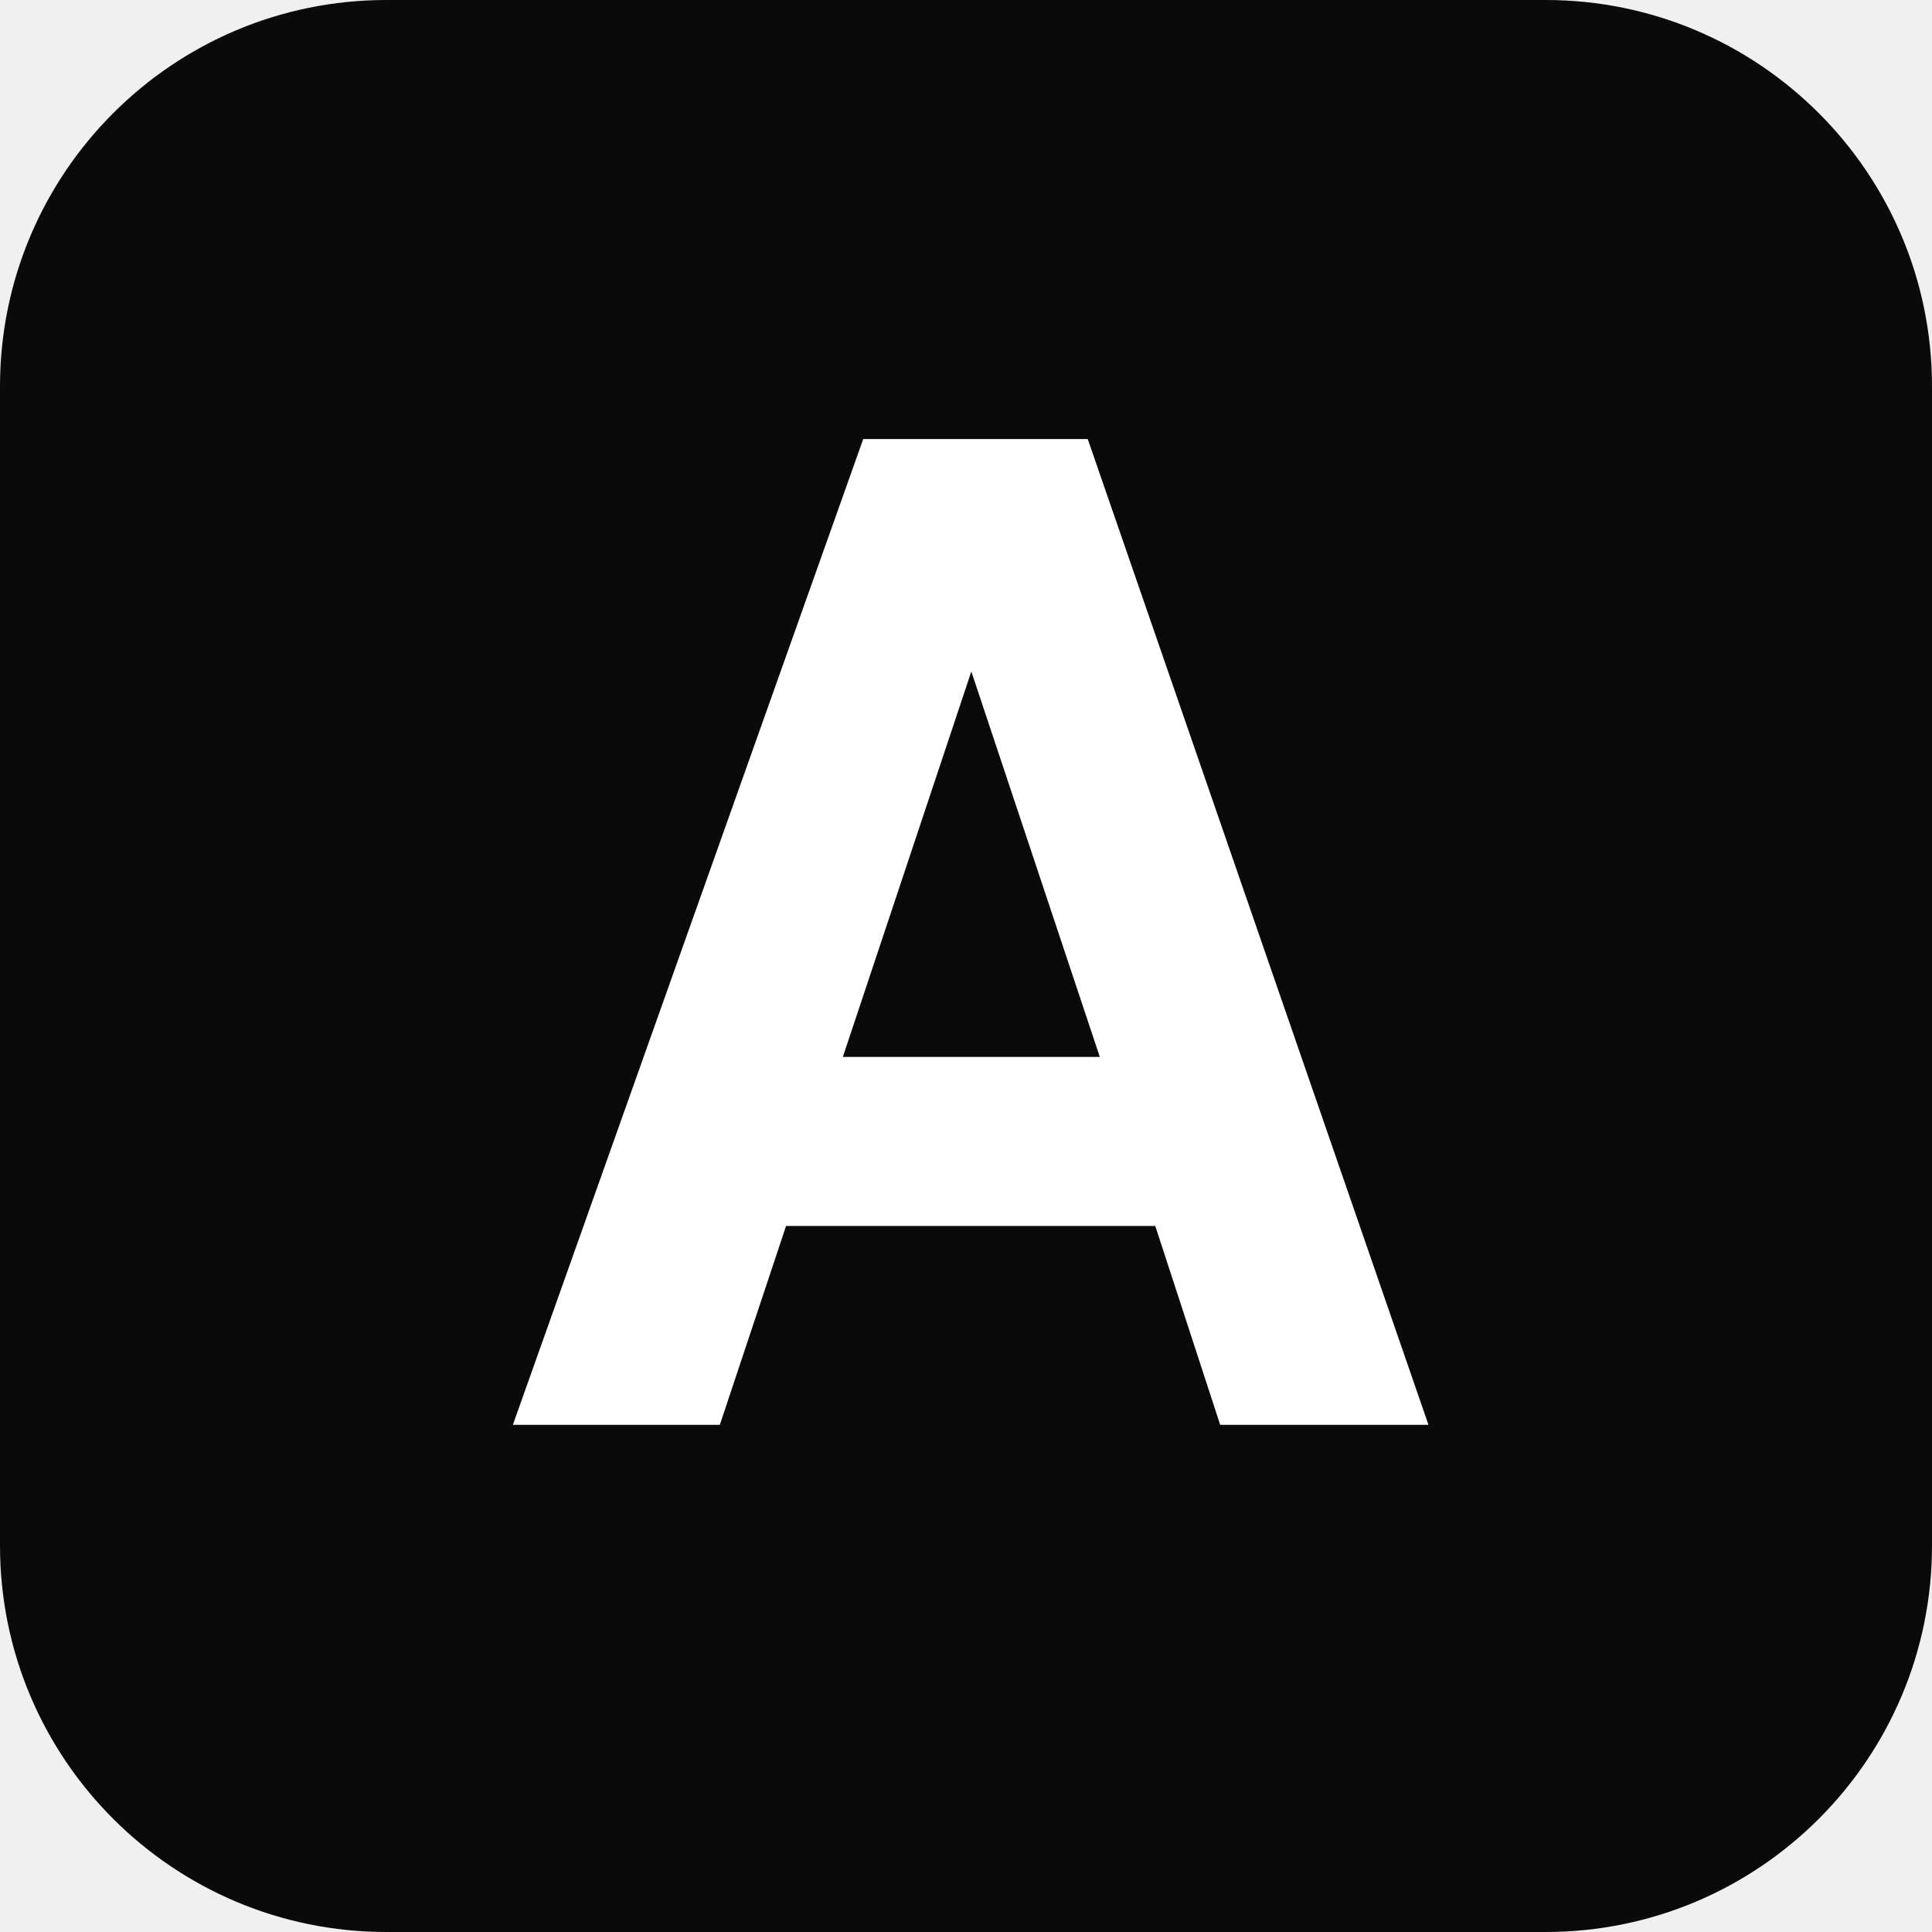
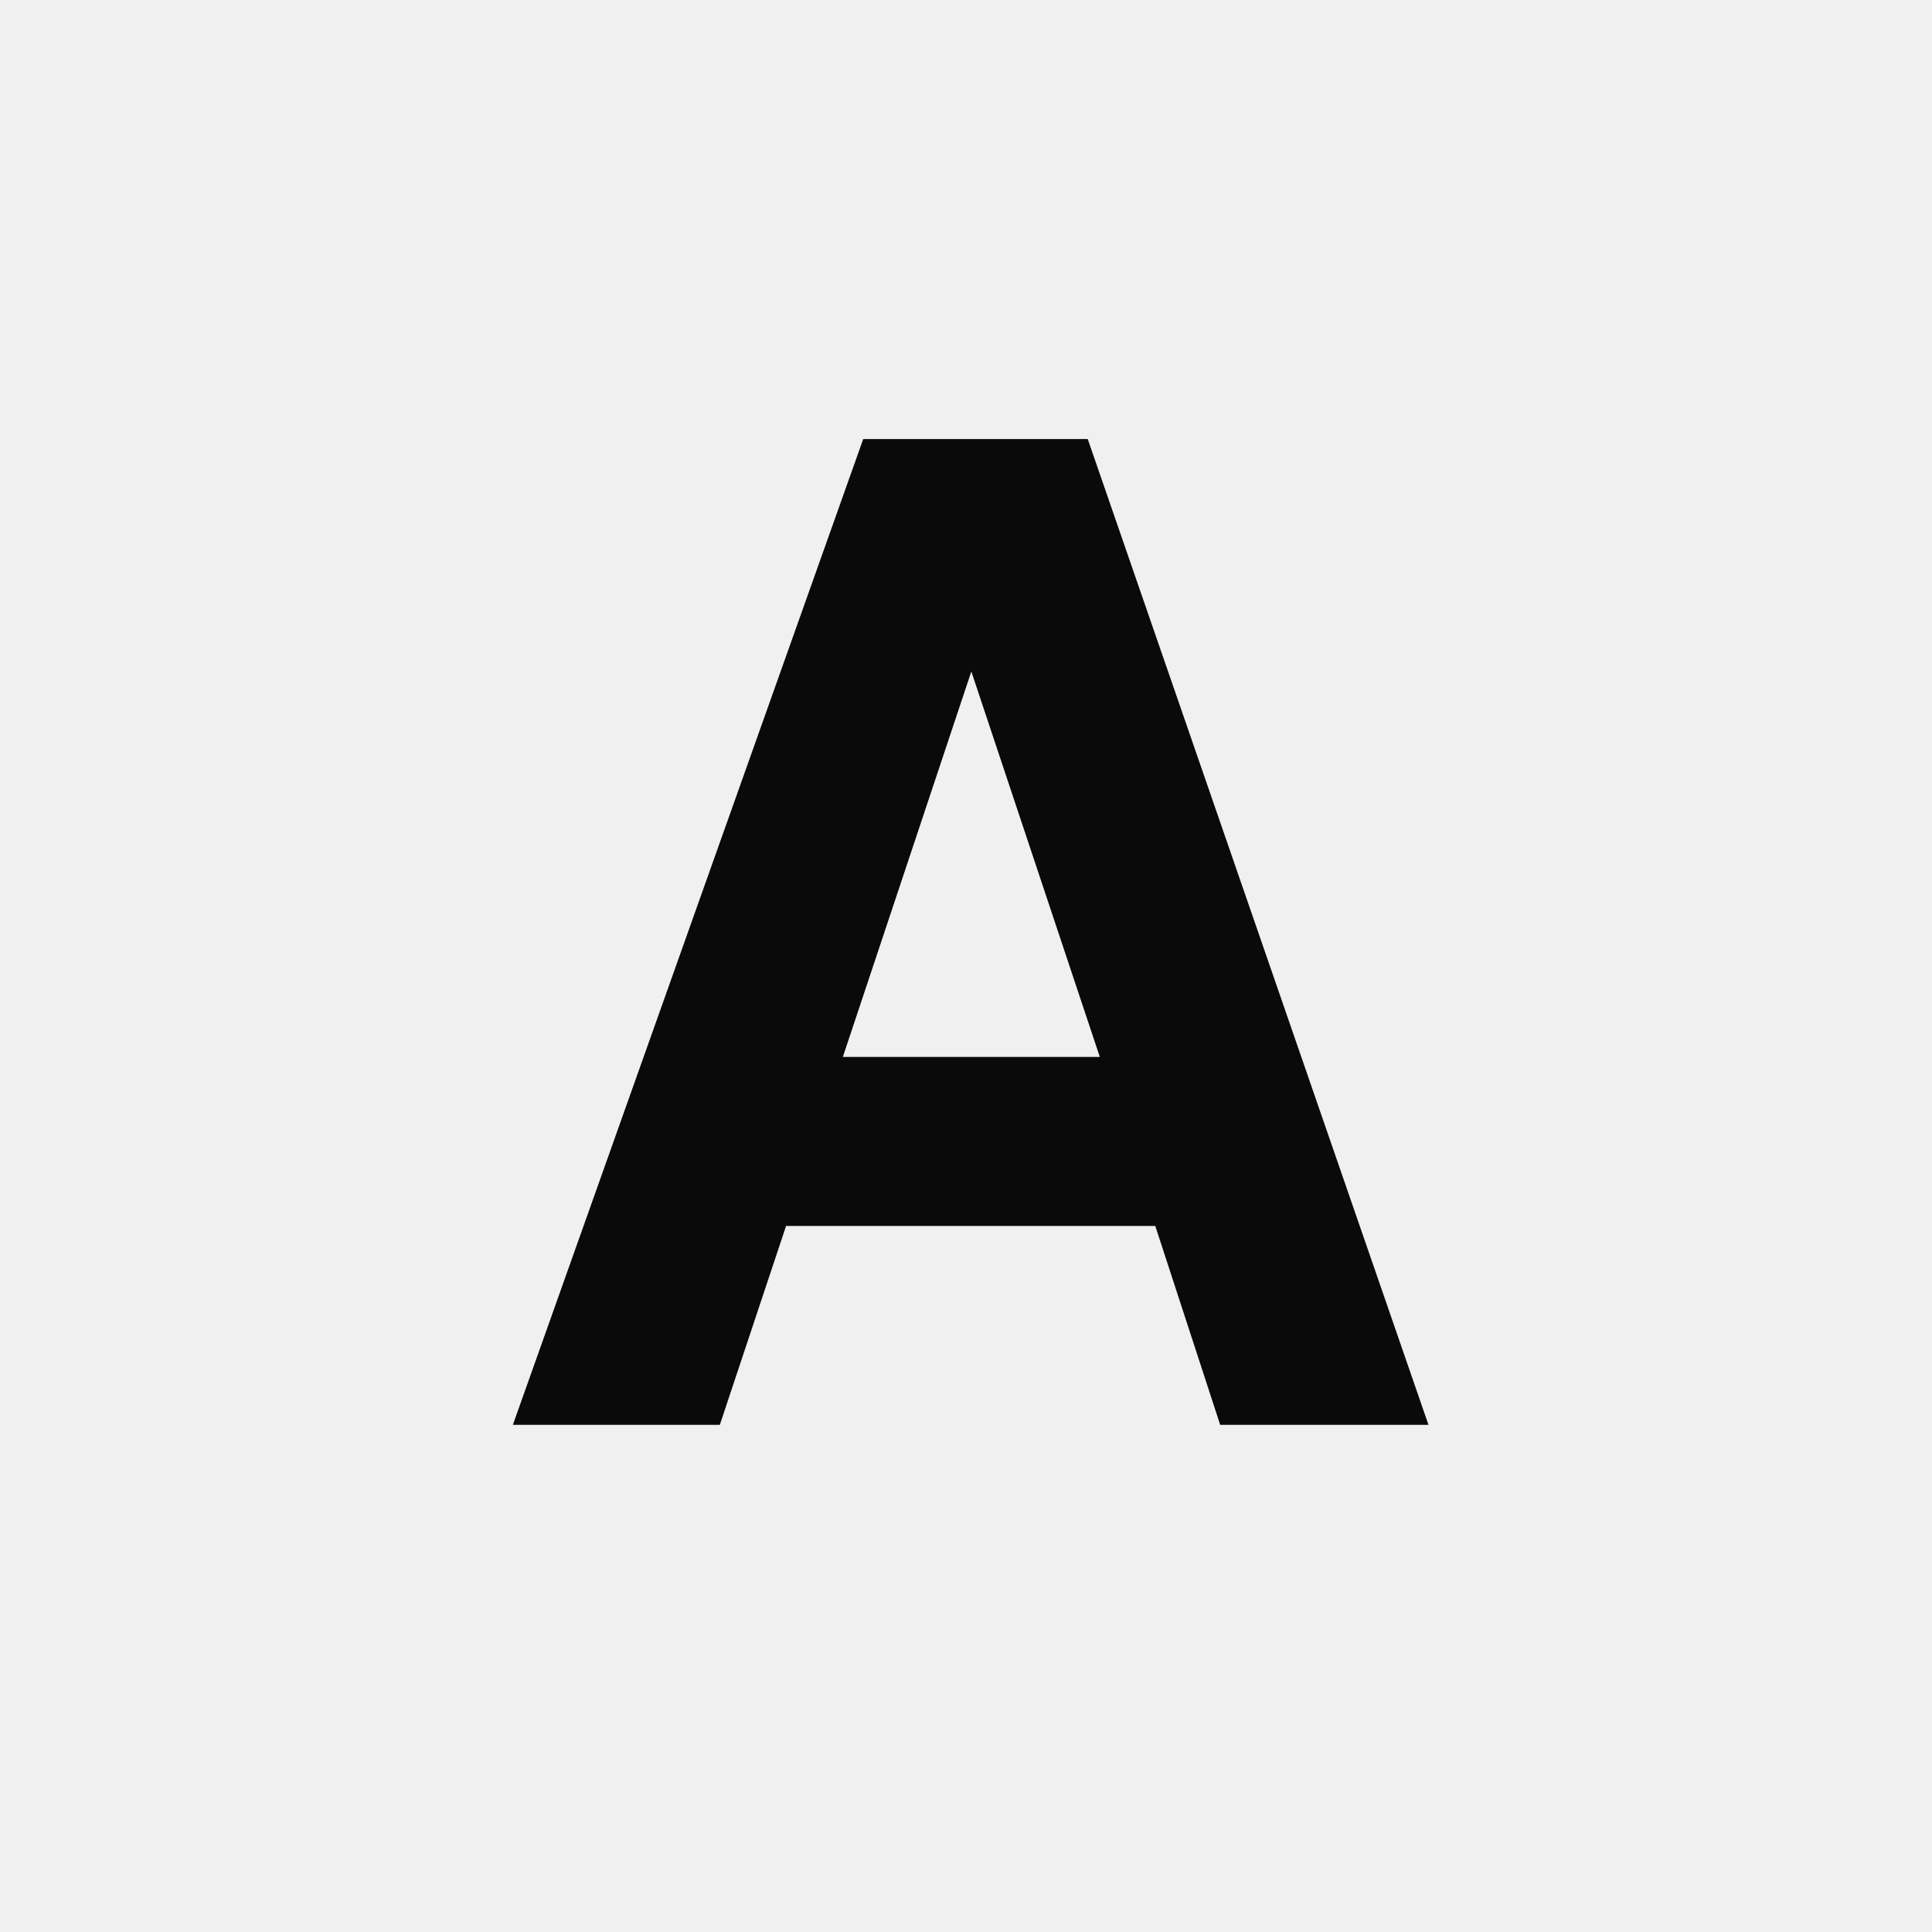
<svg xmlns="http://www.w3.org/2000/svg" viewBox="0 0 160 160" width="160" height="160">
-   <rect width="160" height="160" rx="32" fill="#0a0a0a" />
-   <text x="80" y="118" font-family="'Helvetica Neue', Helvetica, Arial, sans-serif" font-size="112" font-weight="700" letter-spacing="-4" text-anchor="middle" fill="white">A</text>
+   <text x="80" y="118" font-family="'Helvetica Neue', Helvetica, Arial, sans-serif" font-size="112" font-weight="700" letter-spacing="-4" text-anchor="middle" fill="#0a0a0a">A</text>
</svg>
